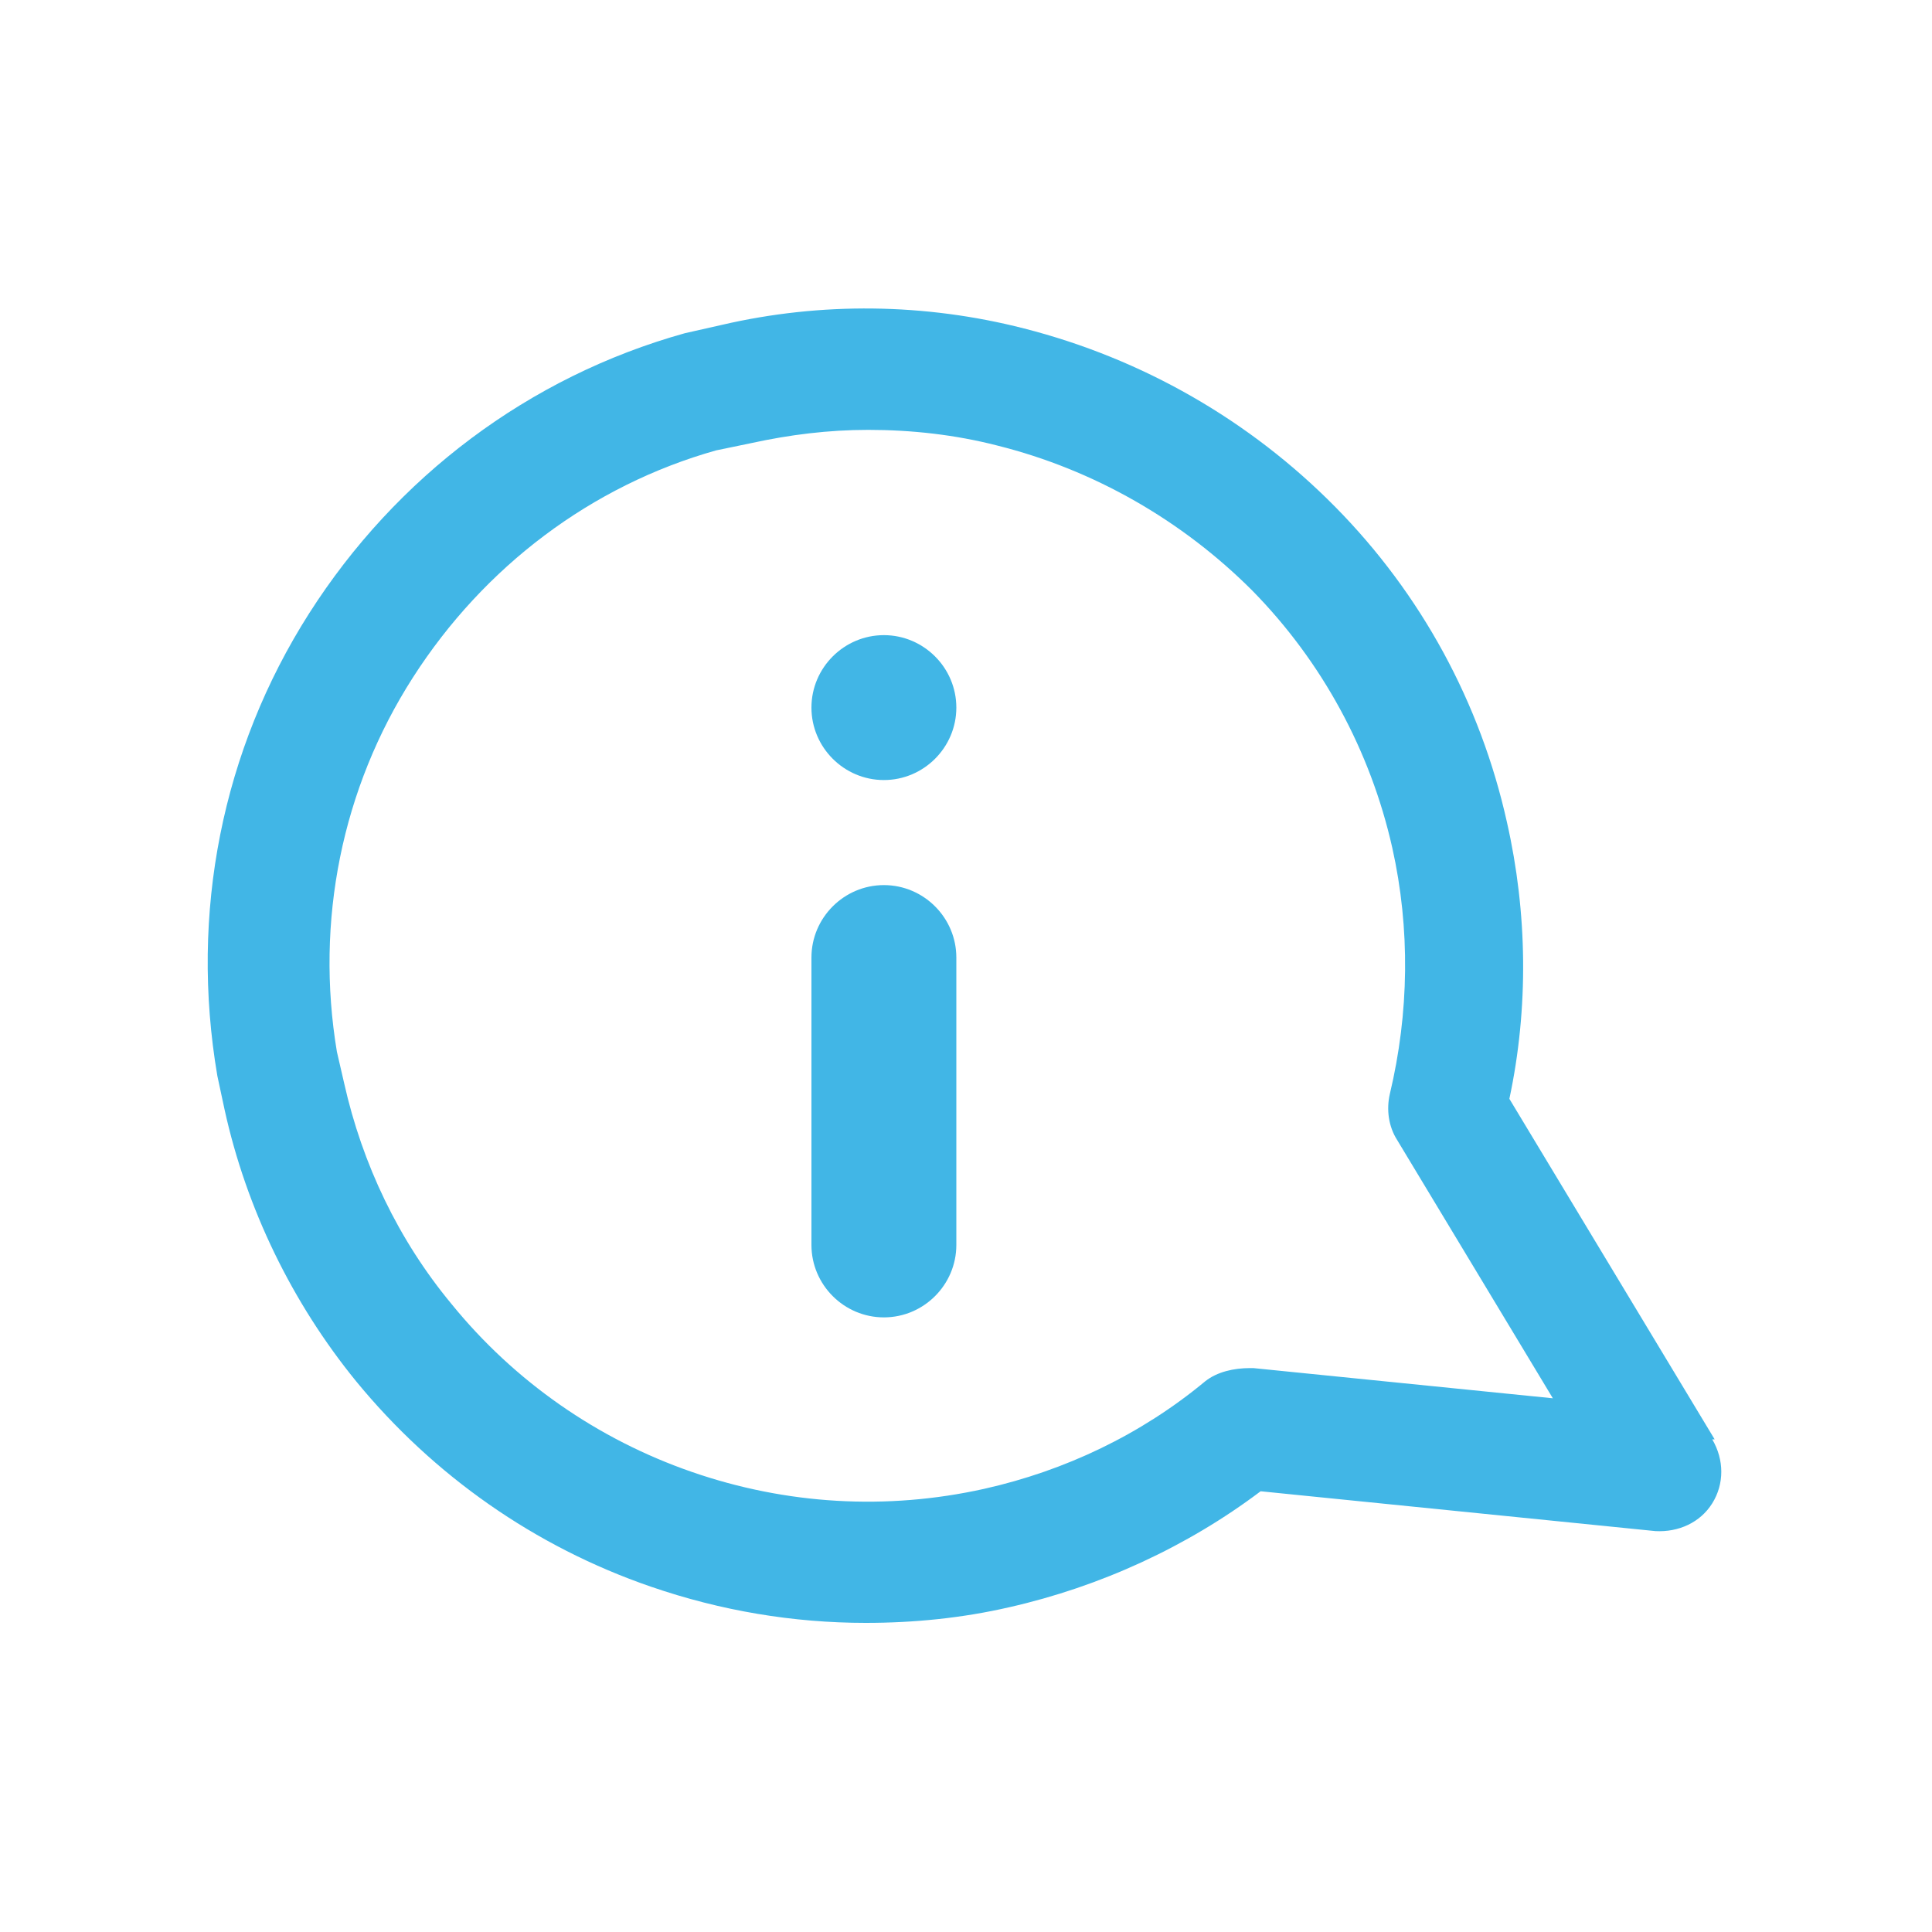
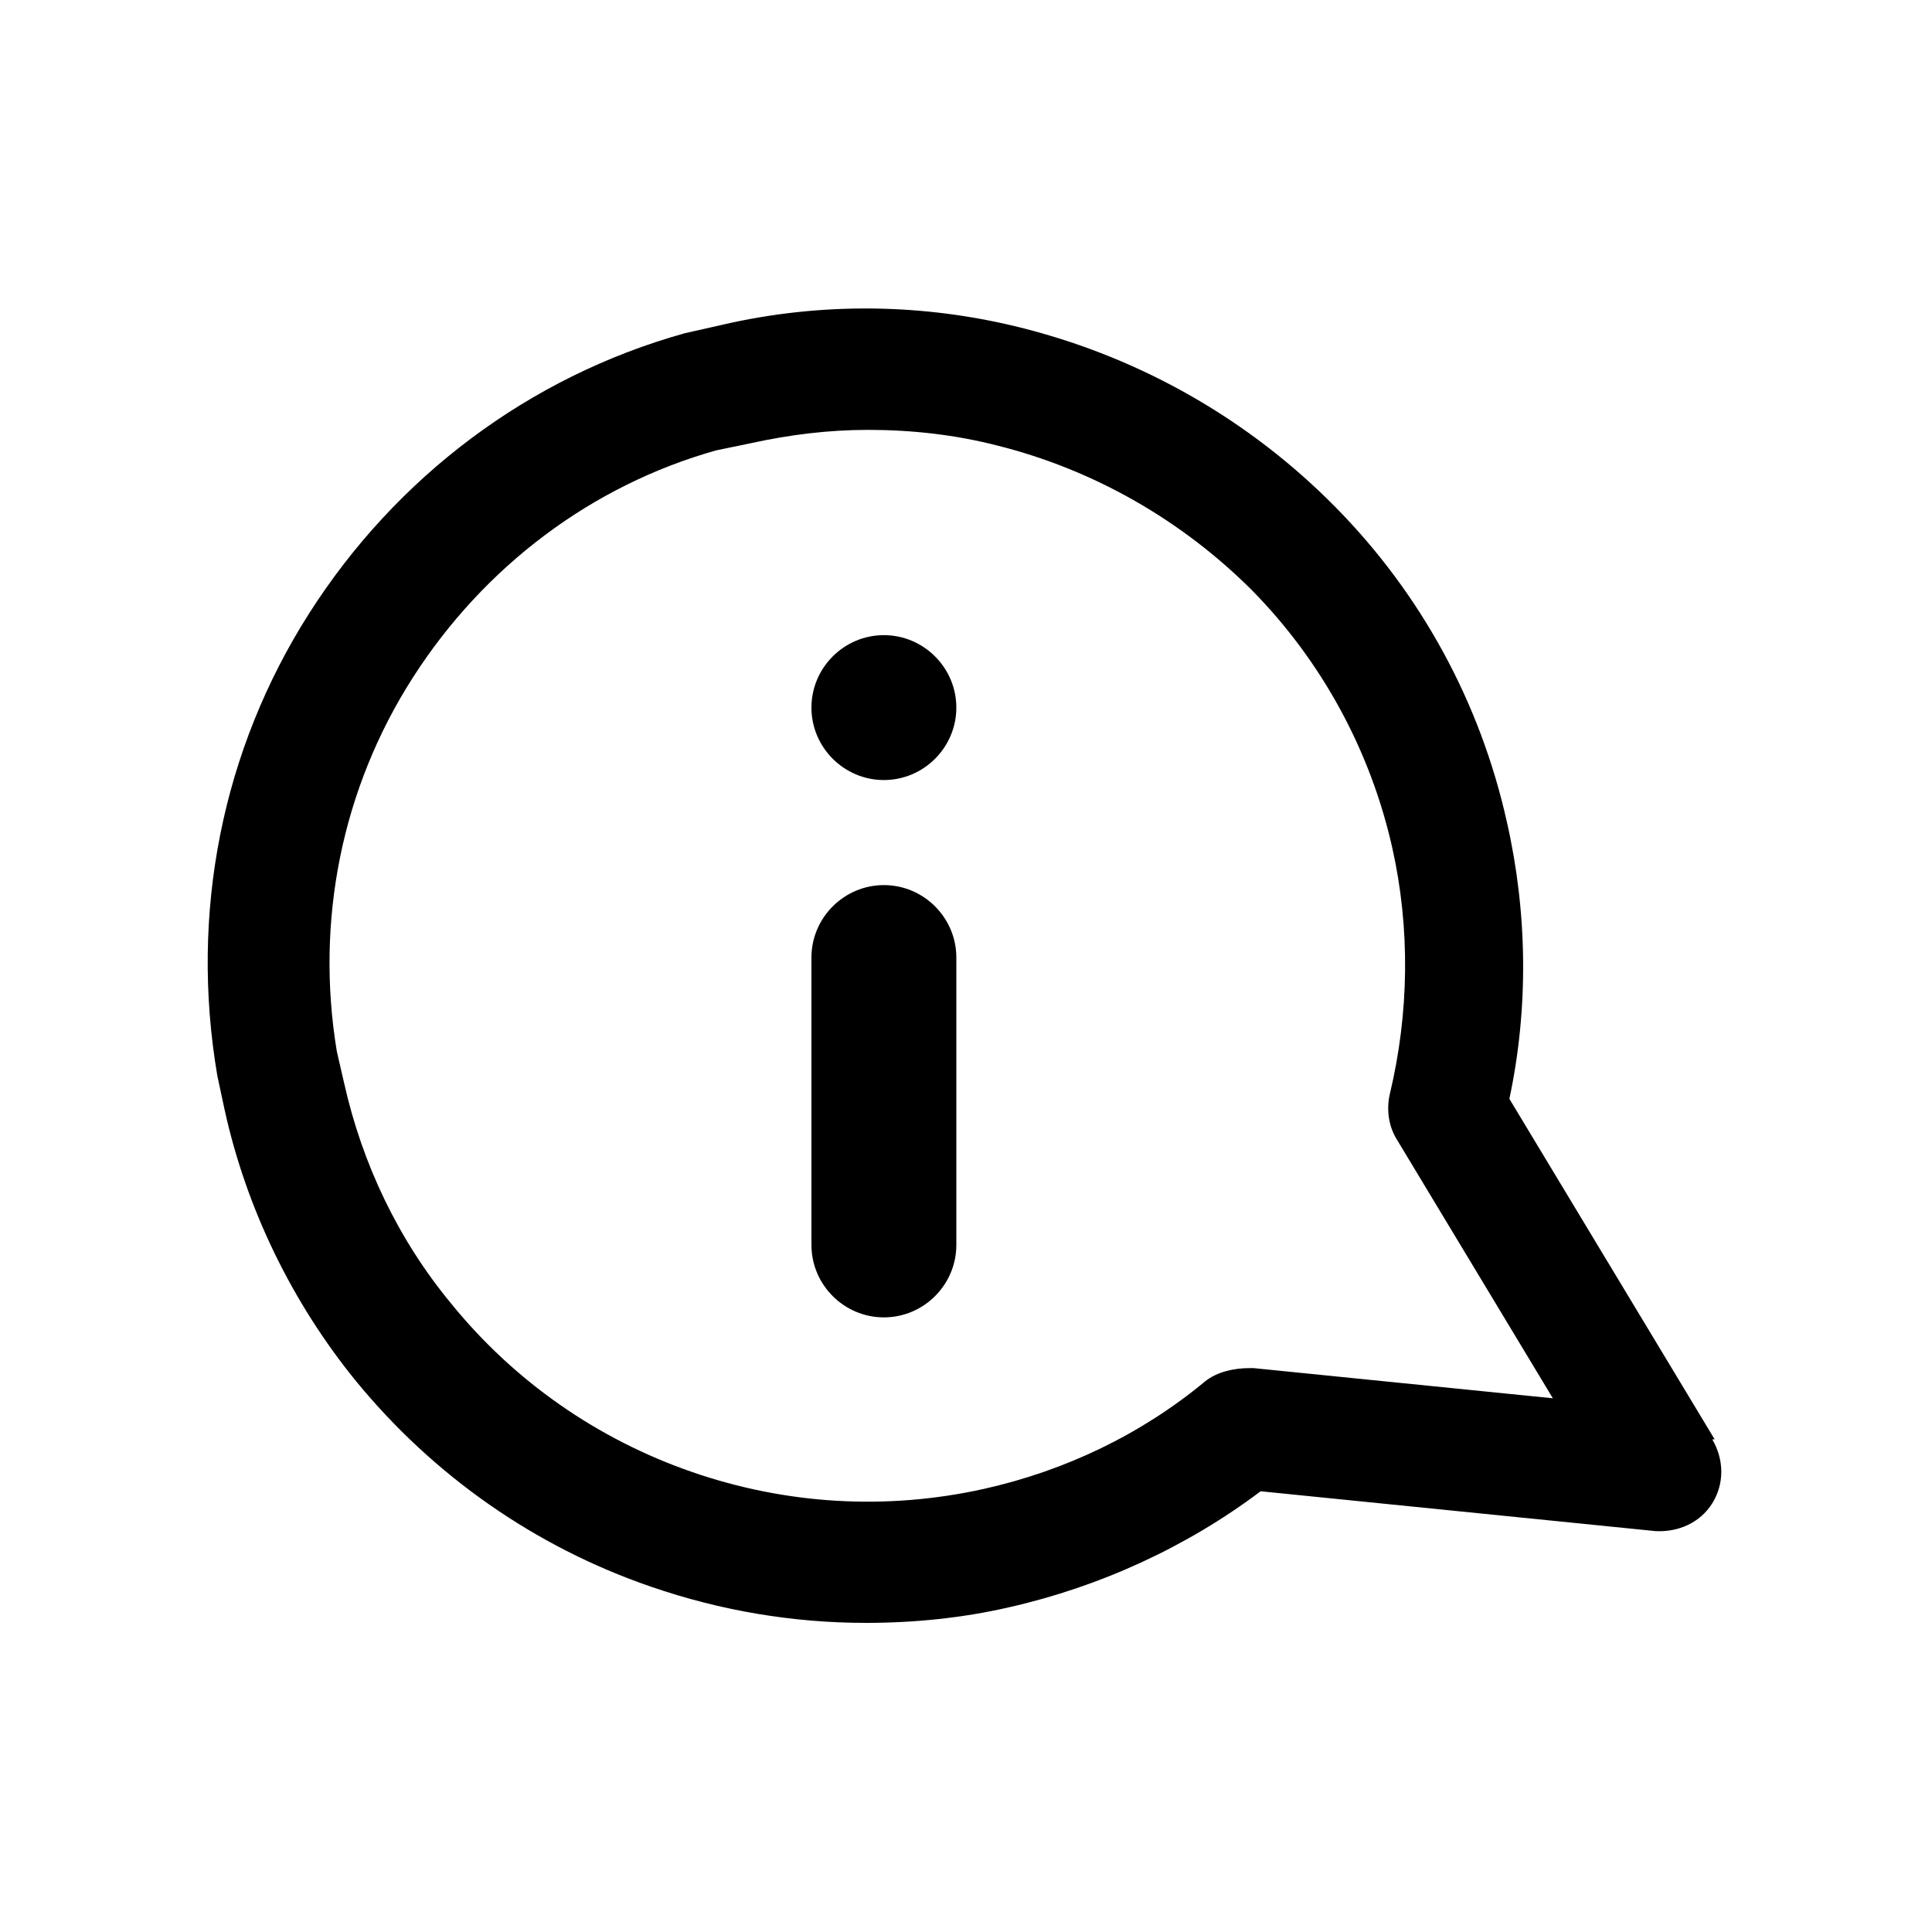
<svg xmlns="http://www.w3.org/2000/svg" id="Layer_1" data-name="Layer 1" viewBox="0 0 16 16">
  <defs>
    <style>
      .cls-1 {
-         fill: #41b6e6;
+         fill: $color-primary3;
        fill-rule: evenodd;
      }
    </style>
  </defs>
  <path class="cls-1" d="M14.2,11.92l-1.7-2.82c.16-.75.15-1.54-.02-2.29-.22-.99-.71-1.89-1.42-2.61-.71-.72-1.6-1.23-2.58-1.48-.82-.21-1.68-.22-2.5-.03l-.31.07c-1.29.36-2.39,1.19-3.11,2.32s-.99,2.48-.76,3.83l.06.28c.18.82.56,1.6,1.09,2.25.64.78,1.48,1.37,2.44,1.7.58.2,1.18.3,1.78.3.4,0,.8-.04,1.19-.13.75-.17,1.47-.5,2.08-.96l3.27.33c.19.01.37-.07.47-.23.1-.16.1-.36,0-.53ZM10.35,11.33c-.13,0-.27.03-.37.11-.53.44-1.16.74-1.83.89-.81.18-1.64.13-2.42-.14-.78-.27-1.47-.75-1.99-1.39-.44-.53-.74-1.16-.89-1.83,0,0,0,0,0,0l-.06-.26c-.18-1.08.04-2.18.63-3.1s1.48-1.59,2.51-1.88l.29-.06c.32-.07.64-.11.97-.11.36,0,.72.04,1.07.13.8.2,1.53.62,2.11,1.2.58.59.98,1.33,1.16,2.13.15.67.14,1.37-.02,2.04-.03.13-.01.27.06.38l1.29,2.14-2.48-.25Z" />
  <path class="cls-1" d="M7.32,7.33c-.33,0-.6.27-.6.6v2.38c0,.33.27.6.6.6s.6-.27.6-.6v-2.38c0-.33-.27-.6-.6-.6Z" />
  <path class="cls-1" d="M7.32,5.26h0c-.33,0-.6.27-.6.6s.27.6.6.6h0c.33,0,.6-.27.6-.6s-.27-.6-.6-.6Z" />
</svg>
